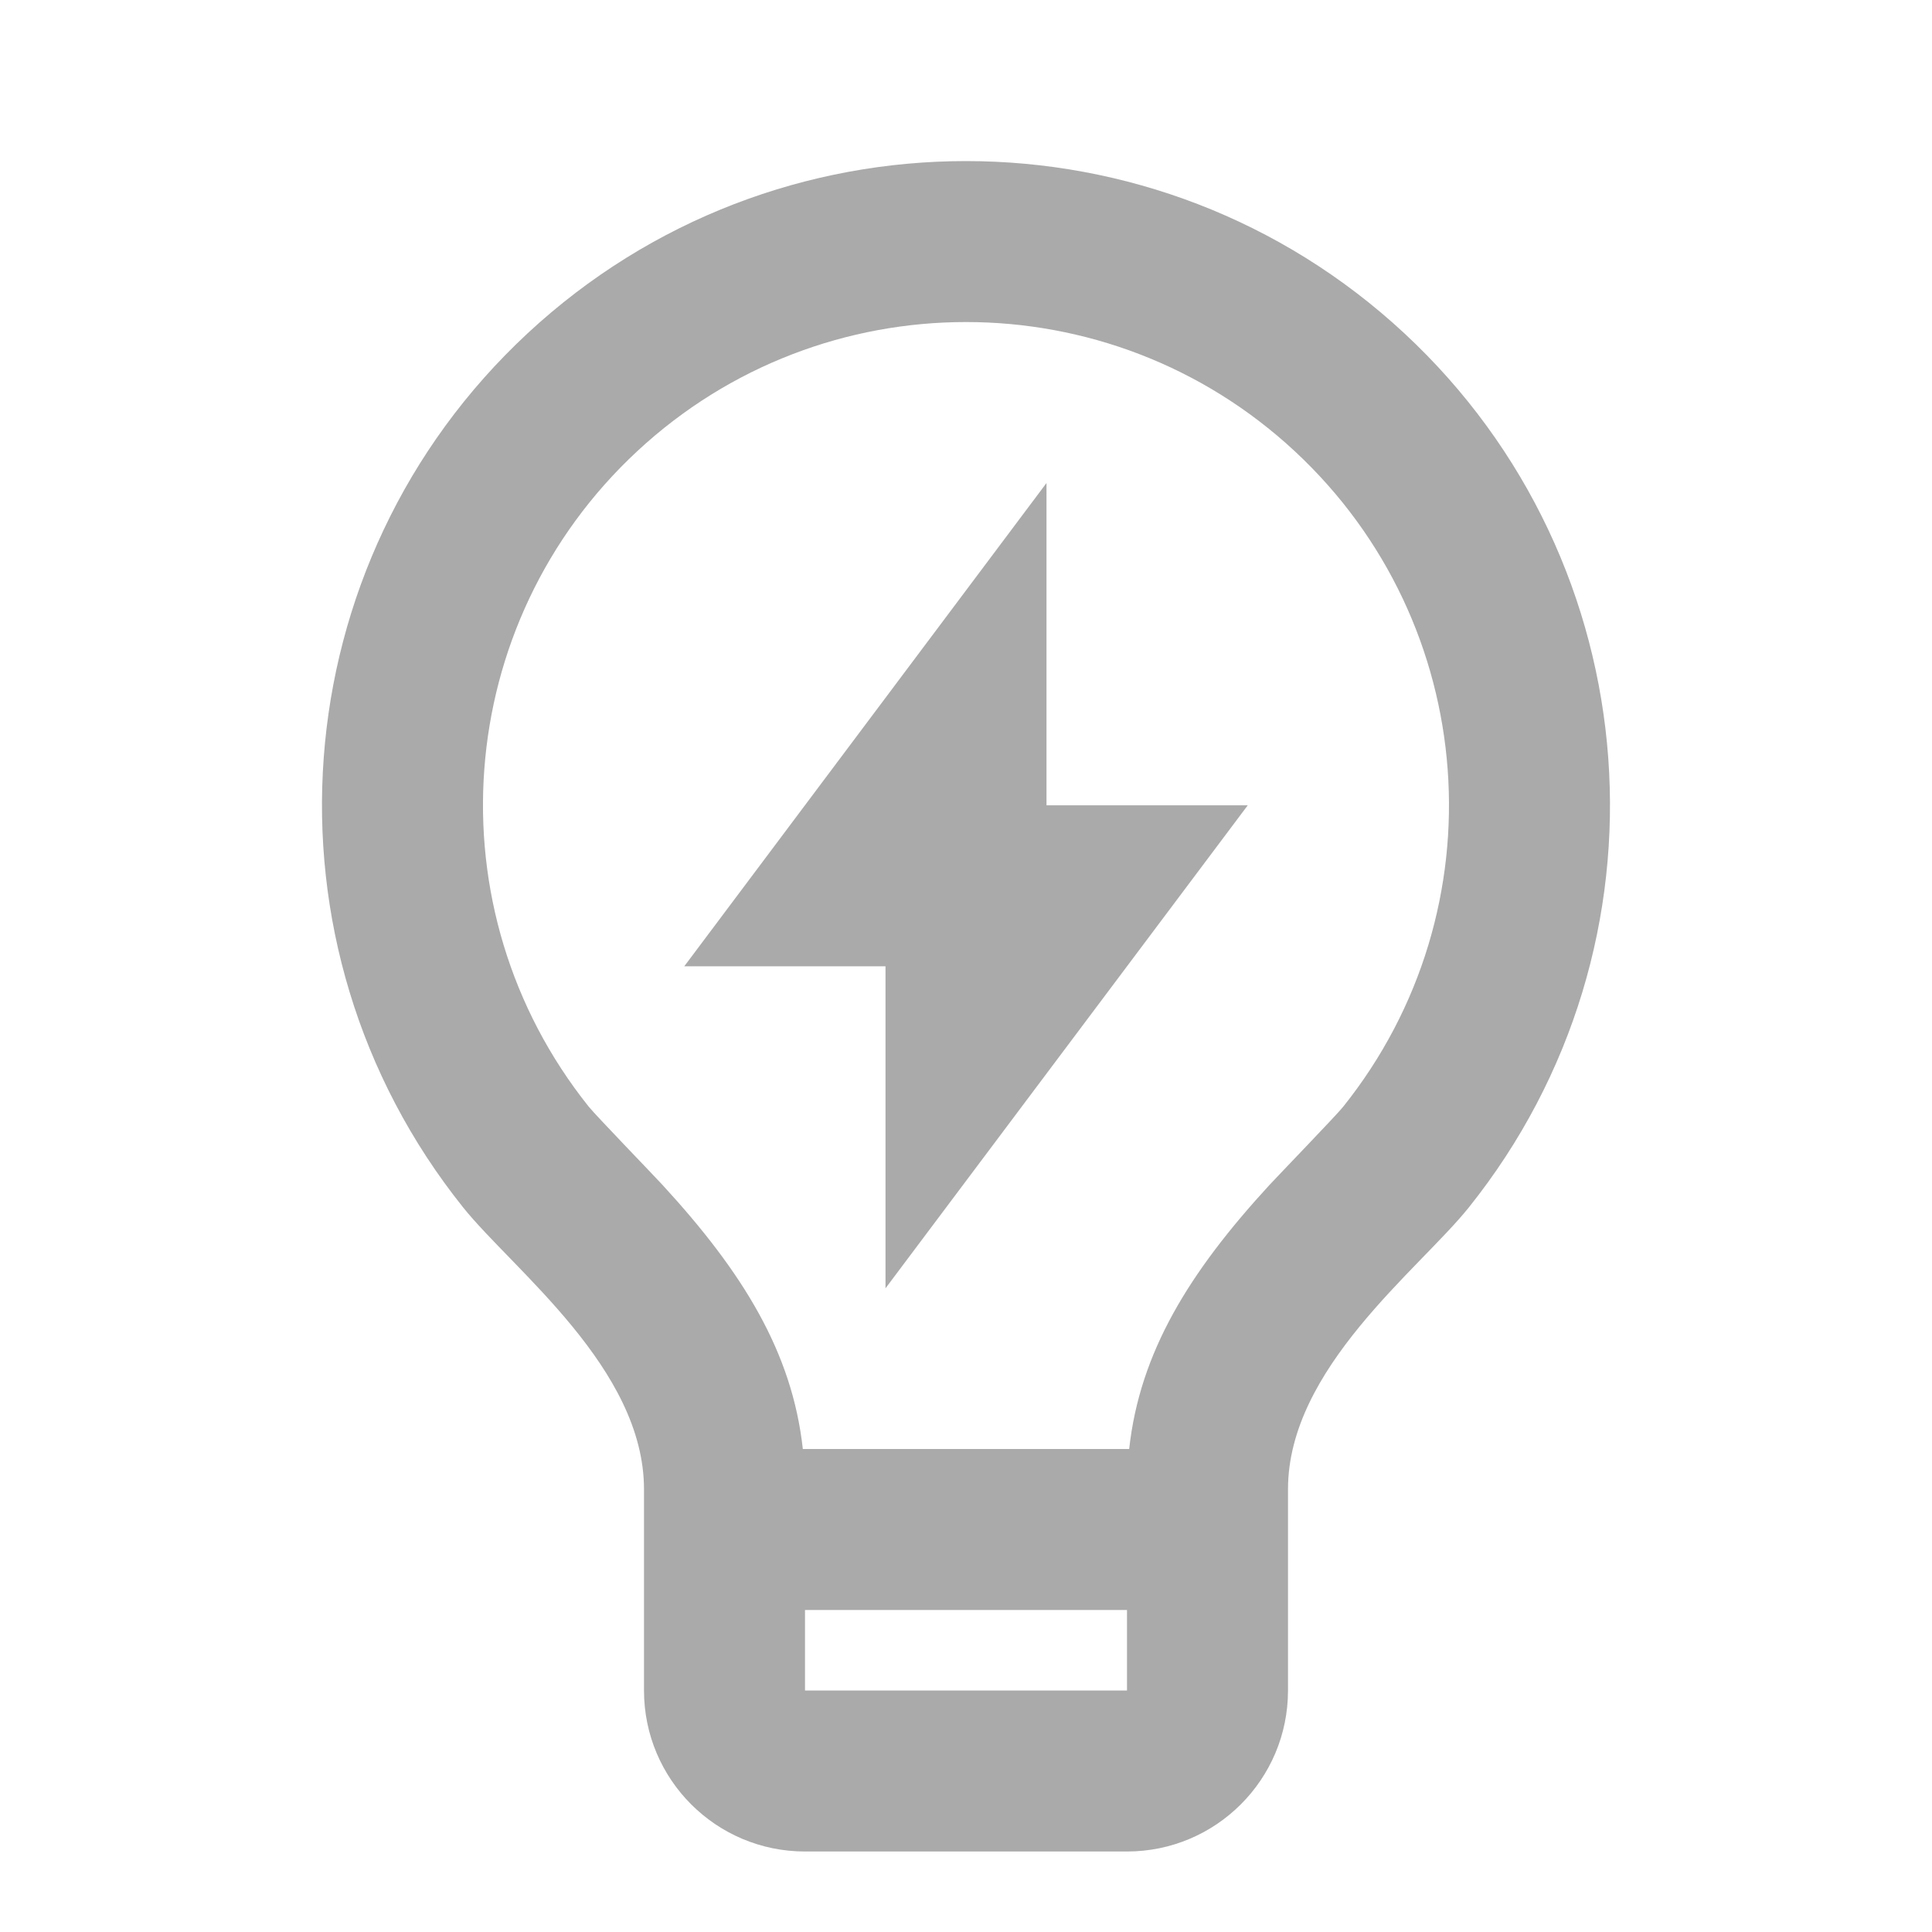
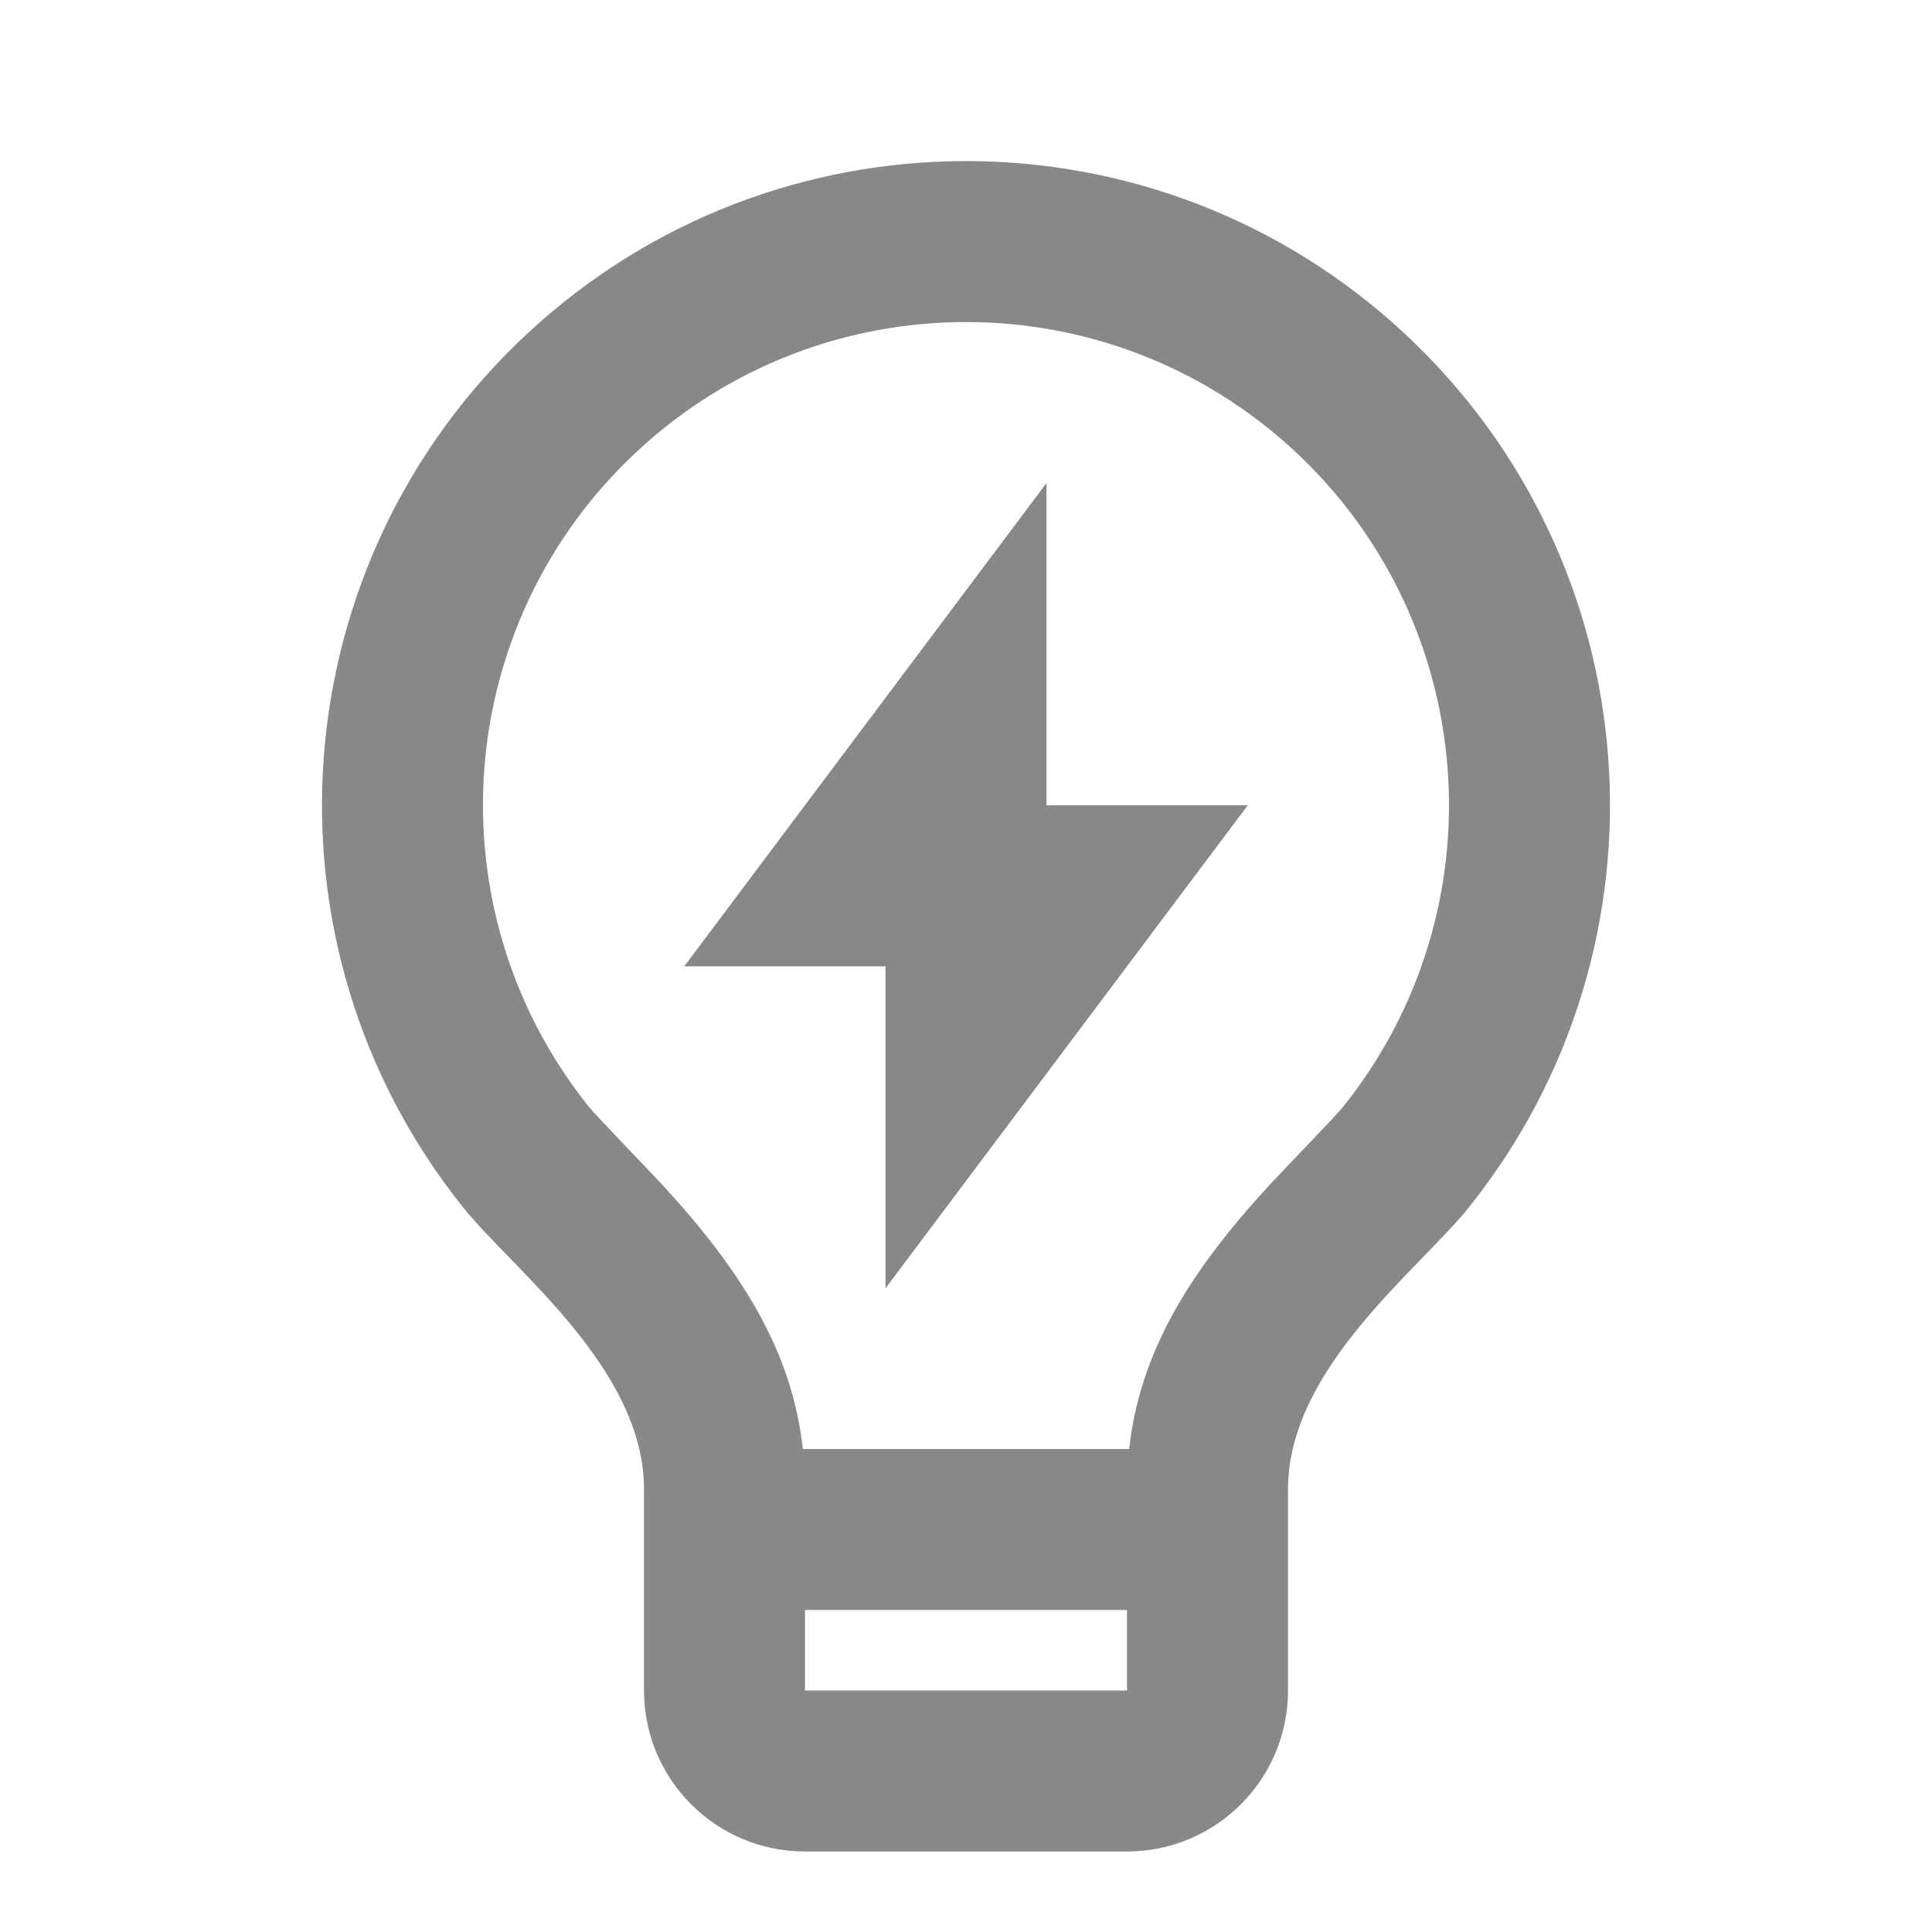
<svg xmlns="http://www.w3.org/2000/svg" viewBox="0 0 24 24" width="24" height="24">
  <path fill="none" d="M0 0h24v24H0z" />
-   <path d="M9.973 18h4.054c.132-1.202.745-2.194 1.74-3.277.113-.122.832-.867.917-.973a6 6 0 1 0-9.37-.002c.086.107.807.853.918.974.996 1.084 1.609 2.076 1.741 3.278zM14 20h-4v1h4v-1zm-8.246-5a8 8 0 1 1 12.49.002C17.624 15.774 16 17 16 18.5V21a2 2 0 0 1-2 2h-4a2 2 0 0 1-2-2v-2.5C8 17 6.375 15.774 5.754 15zM13 10.004h2.5l-4.5 6v-4H8.5L13 6v4.005z" fill="#AAAAAA" />
+   <path d="M9.973 18h4.054c.132-1.202.745-2.194 1.74-3.277.113-.122.832-.867.917-.973a6 6 0 1 0-9.37-.002c.086.107.807.853.918.974.996 1.084 1.609 2.076 1.741 3.278zM14 20h-4v1h4v-1zm-8.246-5a8 8 0 1 1 12.49.002C17.624 15.774 16 17 16 18.5V21a2 2 0 0 1-2 2h-4a2 2 0 0 1-2-2v-2.5C8 17 6.375 15.774 5.754 15zM13 10.004h2.5l-4.5 6v-4H8.5L13 6v4.005z" fill="#888888" />
</svg>
